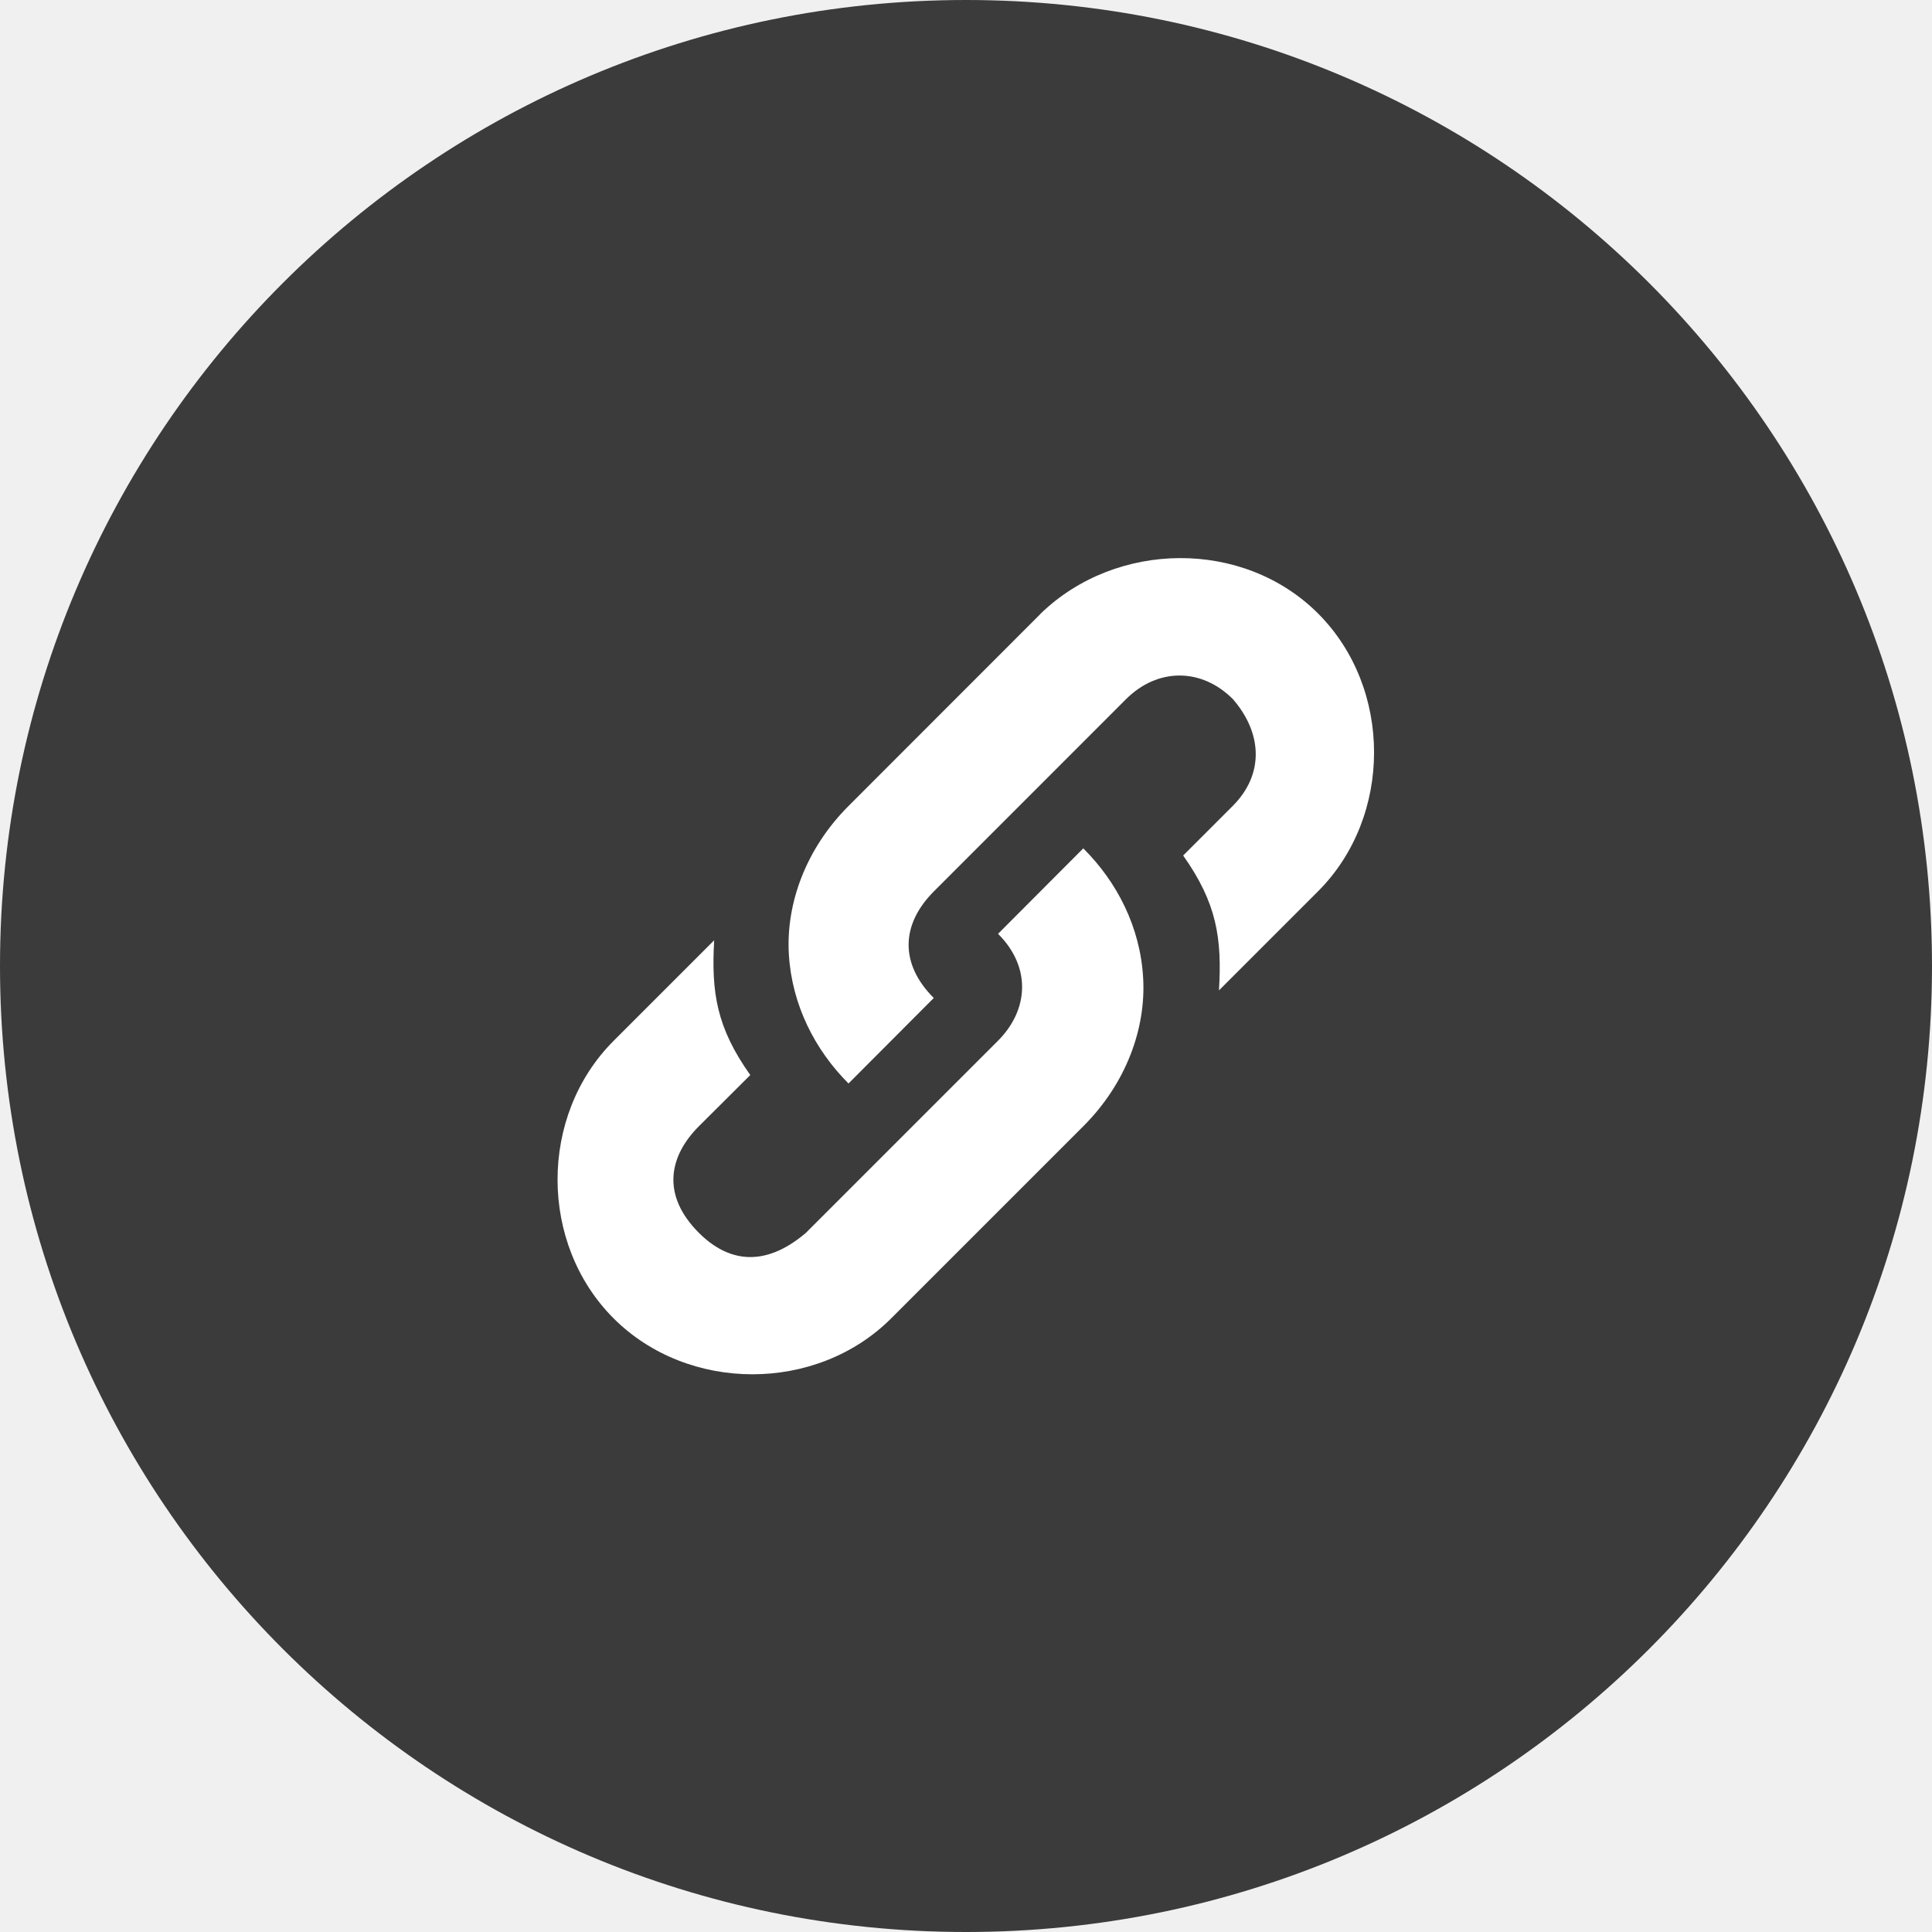
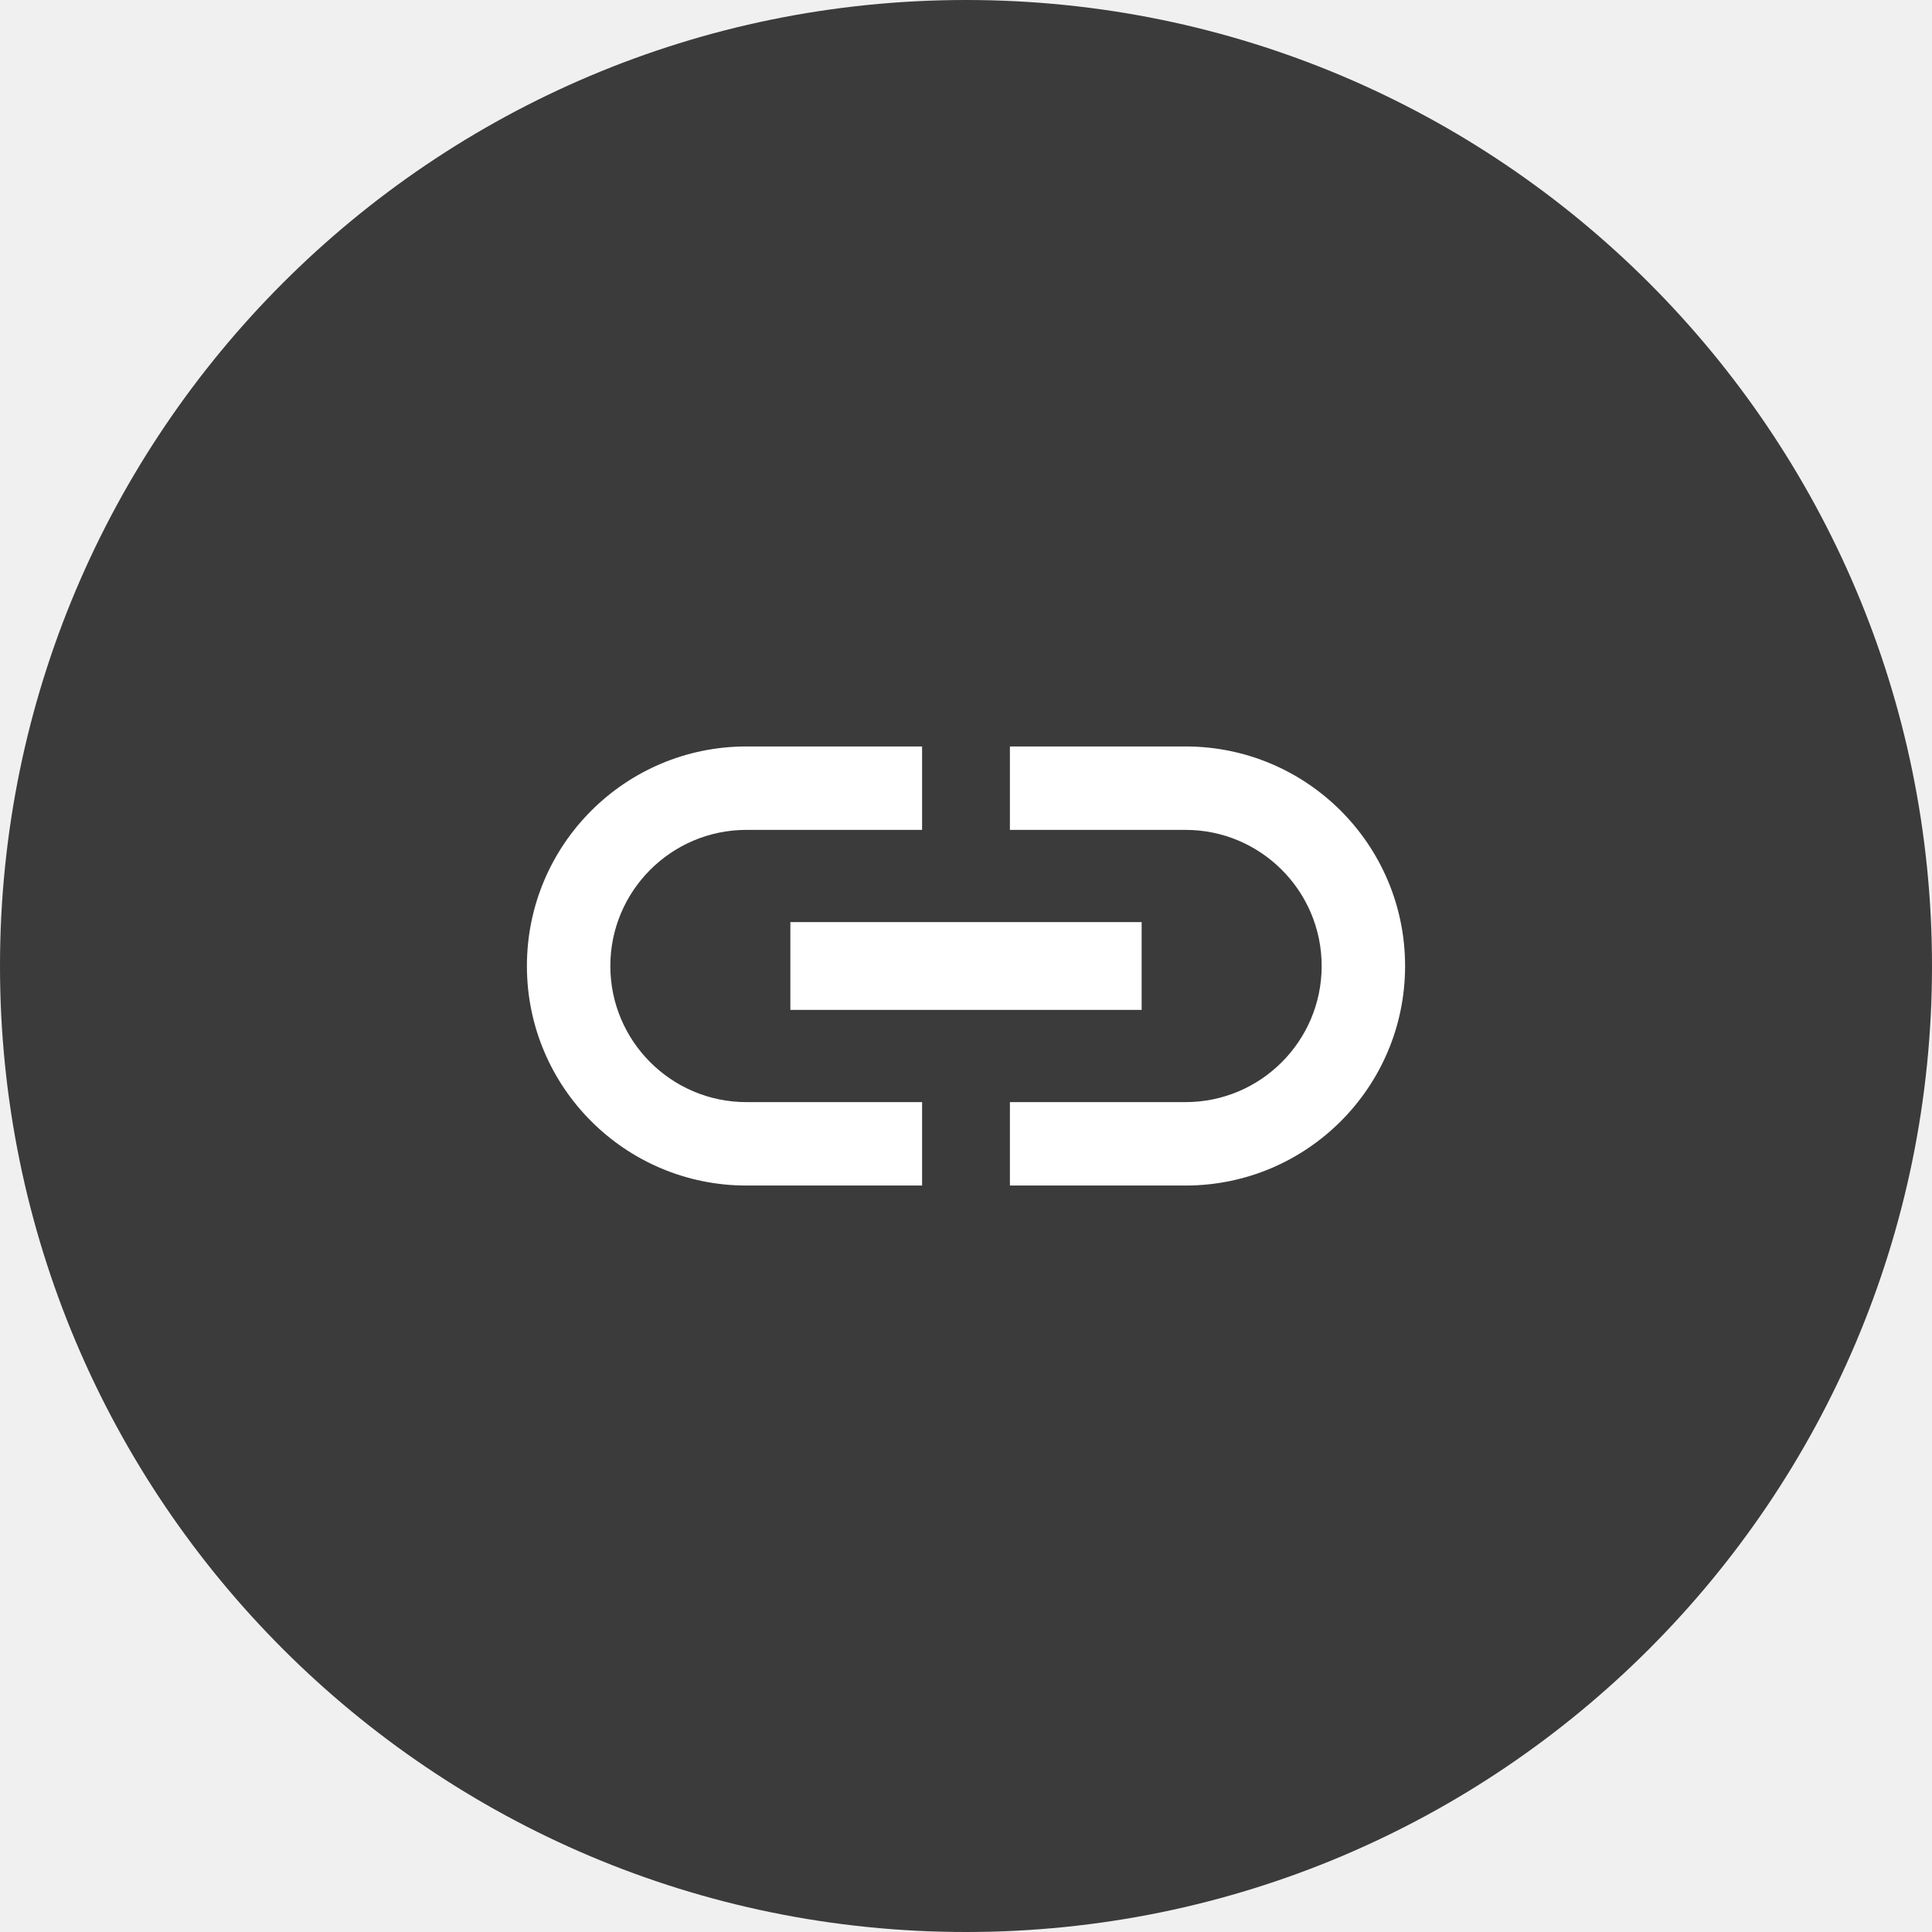
- <svg xmlns="http://www.w3.org/2000/svg" viewBox="0 0 32 32" height="16" width="16" version="1.1">
-   <circle r="16" cx="16" cy="16" fill="#3B3B3B" />
-   <g transform="translate(8, 8)">
-     <path fill="#fff" d="m9.236 2.166-3.182 3.184c-0.707 0.707-1.038 1.618-0.988 2.457 0.05 0.839 0.433 1.584 0.988 2.139l1.412-1.416c-0.567-0.567-0.544-1.219 0.002-1.766l3.181-3.182c0.525-0.525 1.251-0.523 1.772-0.002 0.482 0.556 0.527 1.238-0.004 1.77l-0.82 0.82c0.555 0.785 0.645 1.366 0.593 2.234l1.641-1.641c1.237-1.237 1.237-3.365 0-4.602-1.236-1.236-3.342-1.211-4.596 0.004zm0.707 3.885-1.414 1.418c0 0 0.003-00 0.004 0 0.55 0.55 0.507 1.258-0.004 1.77l-3.182 3.182c-0.696 0.592-1.298 0.471-1.77 0-0.626-0.626-0.5-1.268 0-1.768l0.85-0.847c-0.556-0.783-0.648-1.365-0.598-2.232l-1.666 1.666c-1.239 1.239-1.236 3.36 0 4.596 1.235 1.235 3.362 1.236 4.598 0l3.182-3.182c0.709-0.708 1.04-1.618 0.991-2.459-0.048-0.84-0.432-1.586-0.989-2.141z" />
+ <svg xmlns="http://www.w3.org/2000/svg" viewBox="0 0 44 44" height="22" width="22" version="1.1">
+   <circle r="22" cx="22" cy="22" fill="#3B3B3B" />
+   <g transform="translate(10, 10)">
+     <path fill="#fff" d="M3.9,12C3.9,10.29 5.29,8.9 7,8.9H11V7H7A5,5 0 0,0 2,12A5,5 0 0,0 7,17H11V15.1H7C5.29,15.1 3.9,13.71 3.9,12M8,13H16V11H8V13M17,7H13V8.9H17C18.71,8.9 20.1,10.29 20.1,12C20.1,13.71 18.71,15.1 17,15.1H13V17H17A5,5 0 0,0 22,12A5,5 0 0,0 17,7Z" />
  </g>
</svg>
